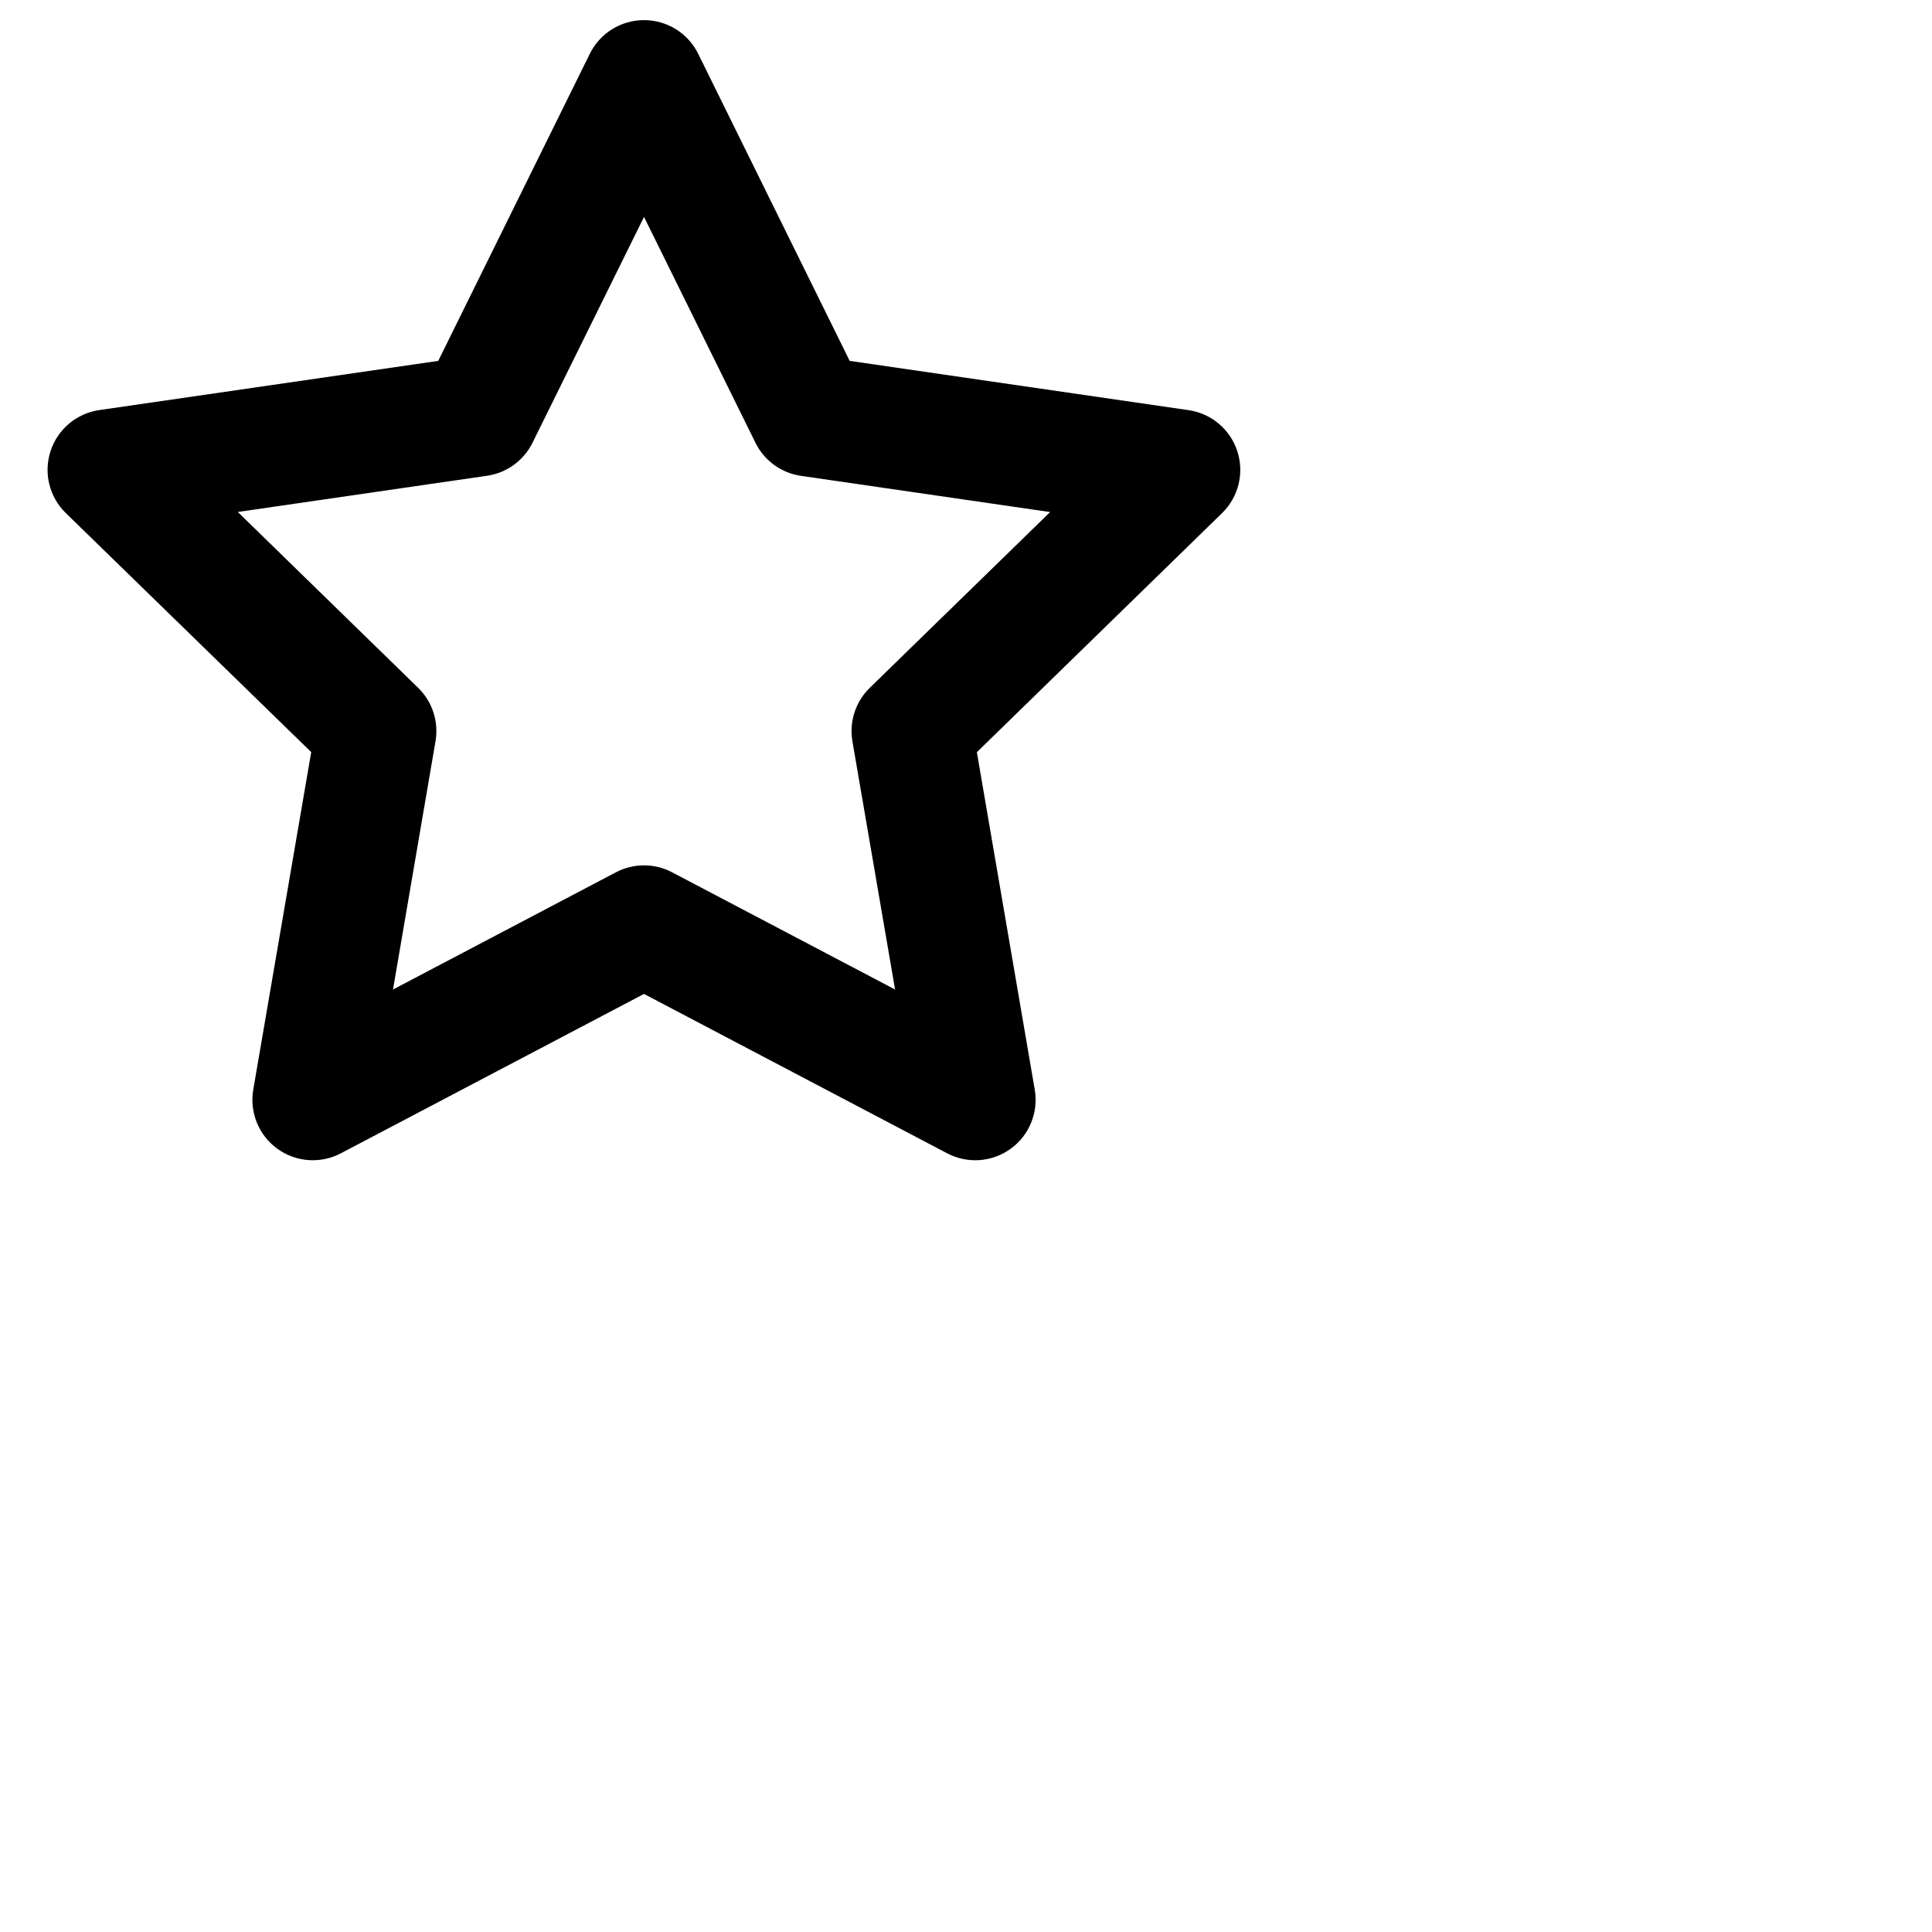
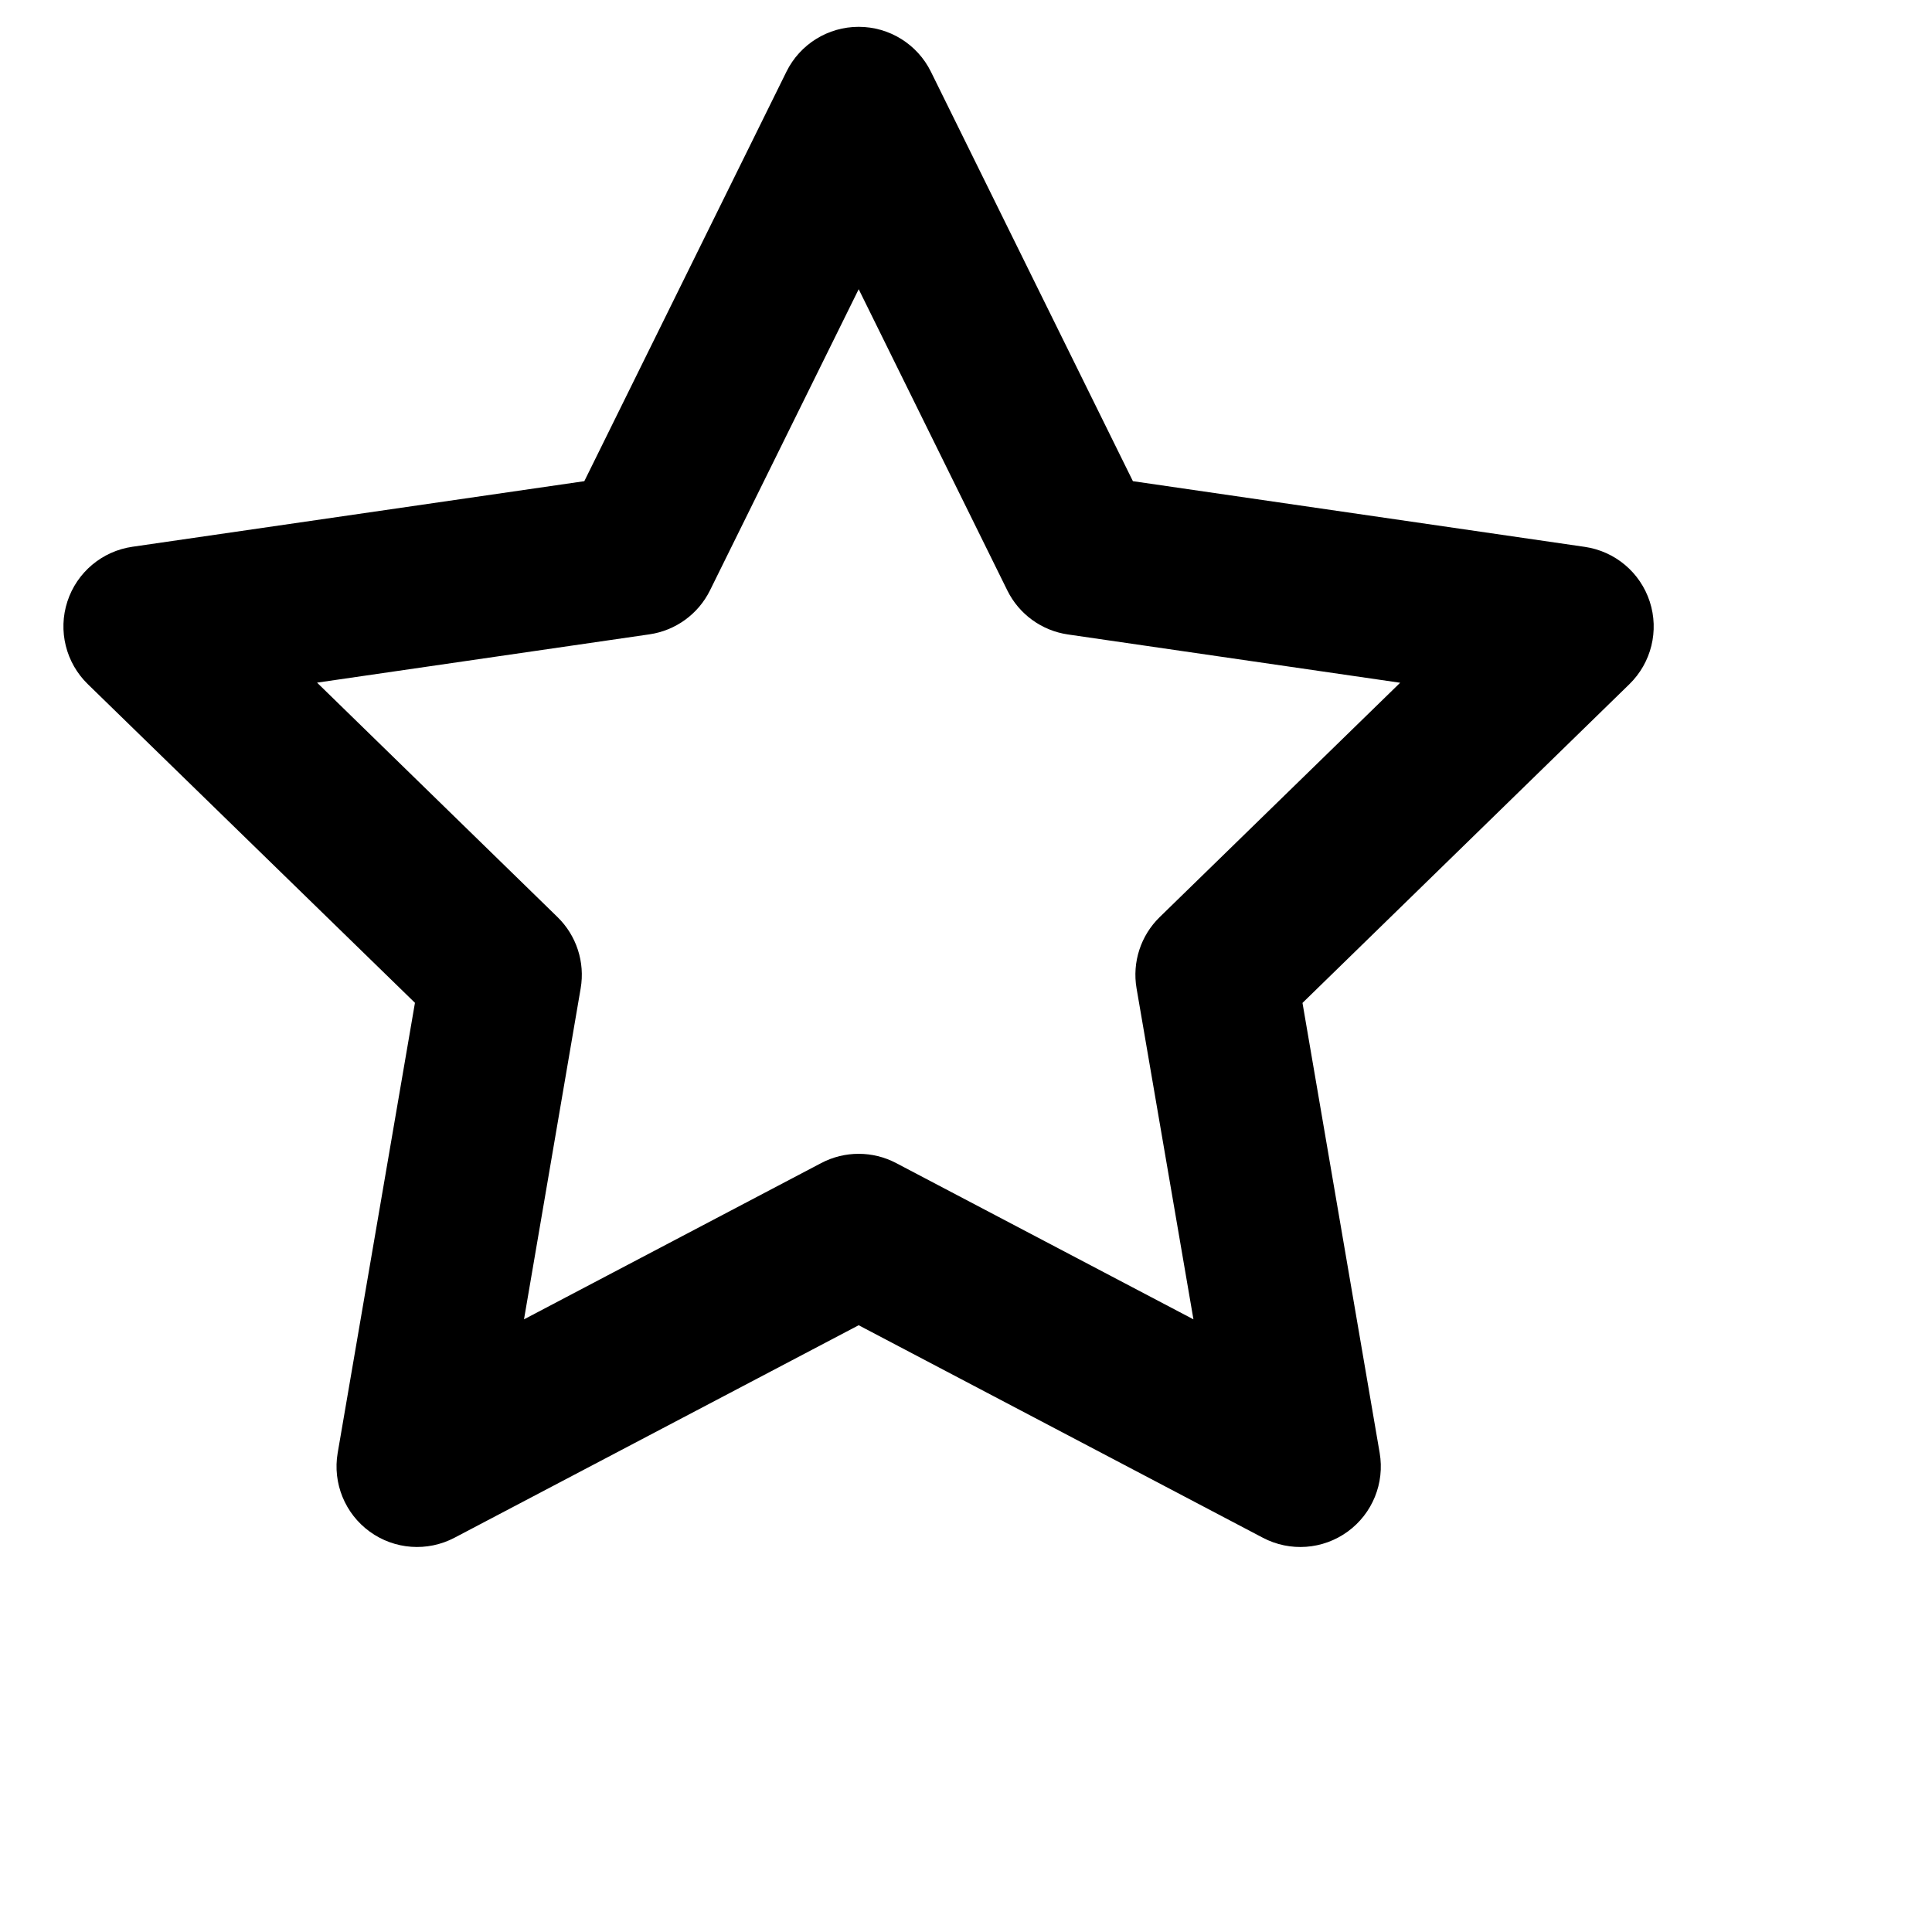
- <svg xmlns="http://www.w3.org/2000/svg" width="24" height="24" viewBox="0 0 24 24">
+ <svg xmlns="http://www.w3.org/2000/svg" width="20" height="20" viewBox="0 0 18 18">
  <path fill-rule="evenodd" d="M8 .25a.75.75 0 01.673.418l1.882 3.815 4.21.612a.75.75 0 01.416 1.279l-3.046 2.97.719 4.192a.75.75 0 01-1.088.791L8 12.347l-3.766 1.98a.75.75 0 01-1.088-.79l.72-4.194L.818 6.374a.75.75 0 01.416-1.28l4.21-.611L7.327.668A.75.75 0 018 .25zm0 2.445L6.615 5.5a.75.75 0 01-.564.41l-3.097.45 2.24 2.184a.75.75 0 01.216.664l-.528 3.084 2.769-1.456a.75.75 0 01.698 0l2.77 1.456-.53-3.084a.75.75 0 01.216-.664l2.24-2.183-3.096-.45a.75.75 0 01-.564-.41L8 2.694v.001z" />
</svg>
